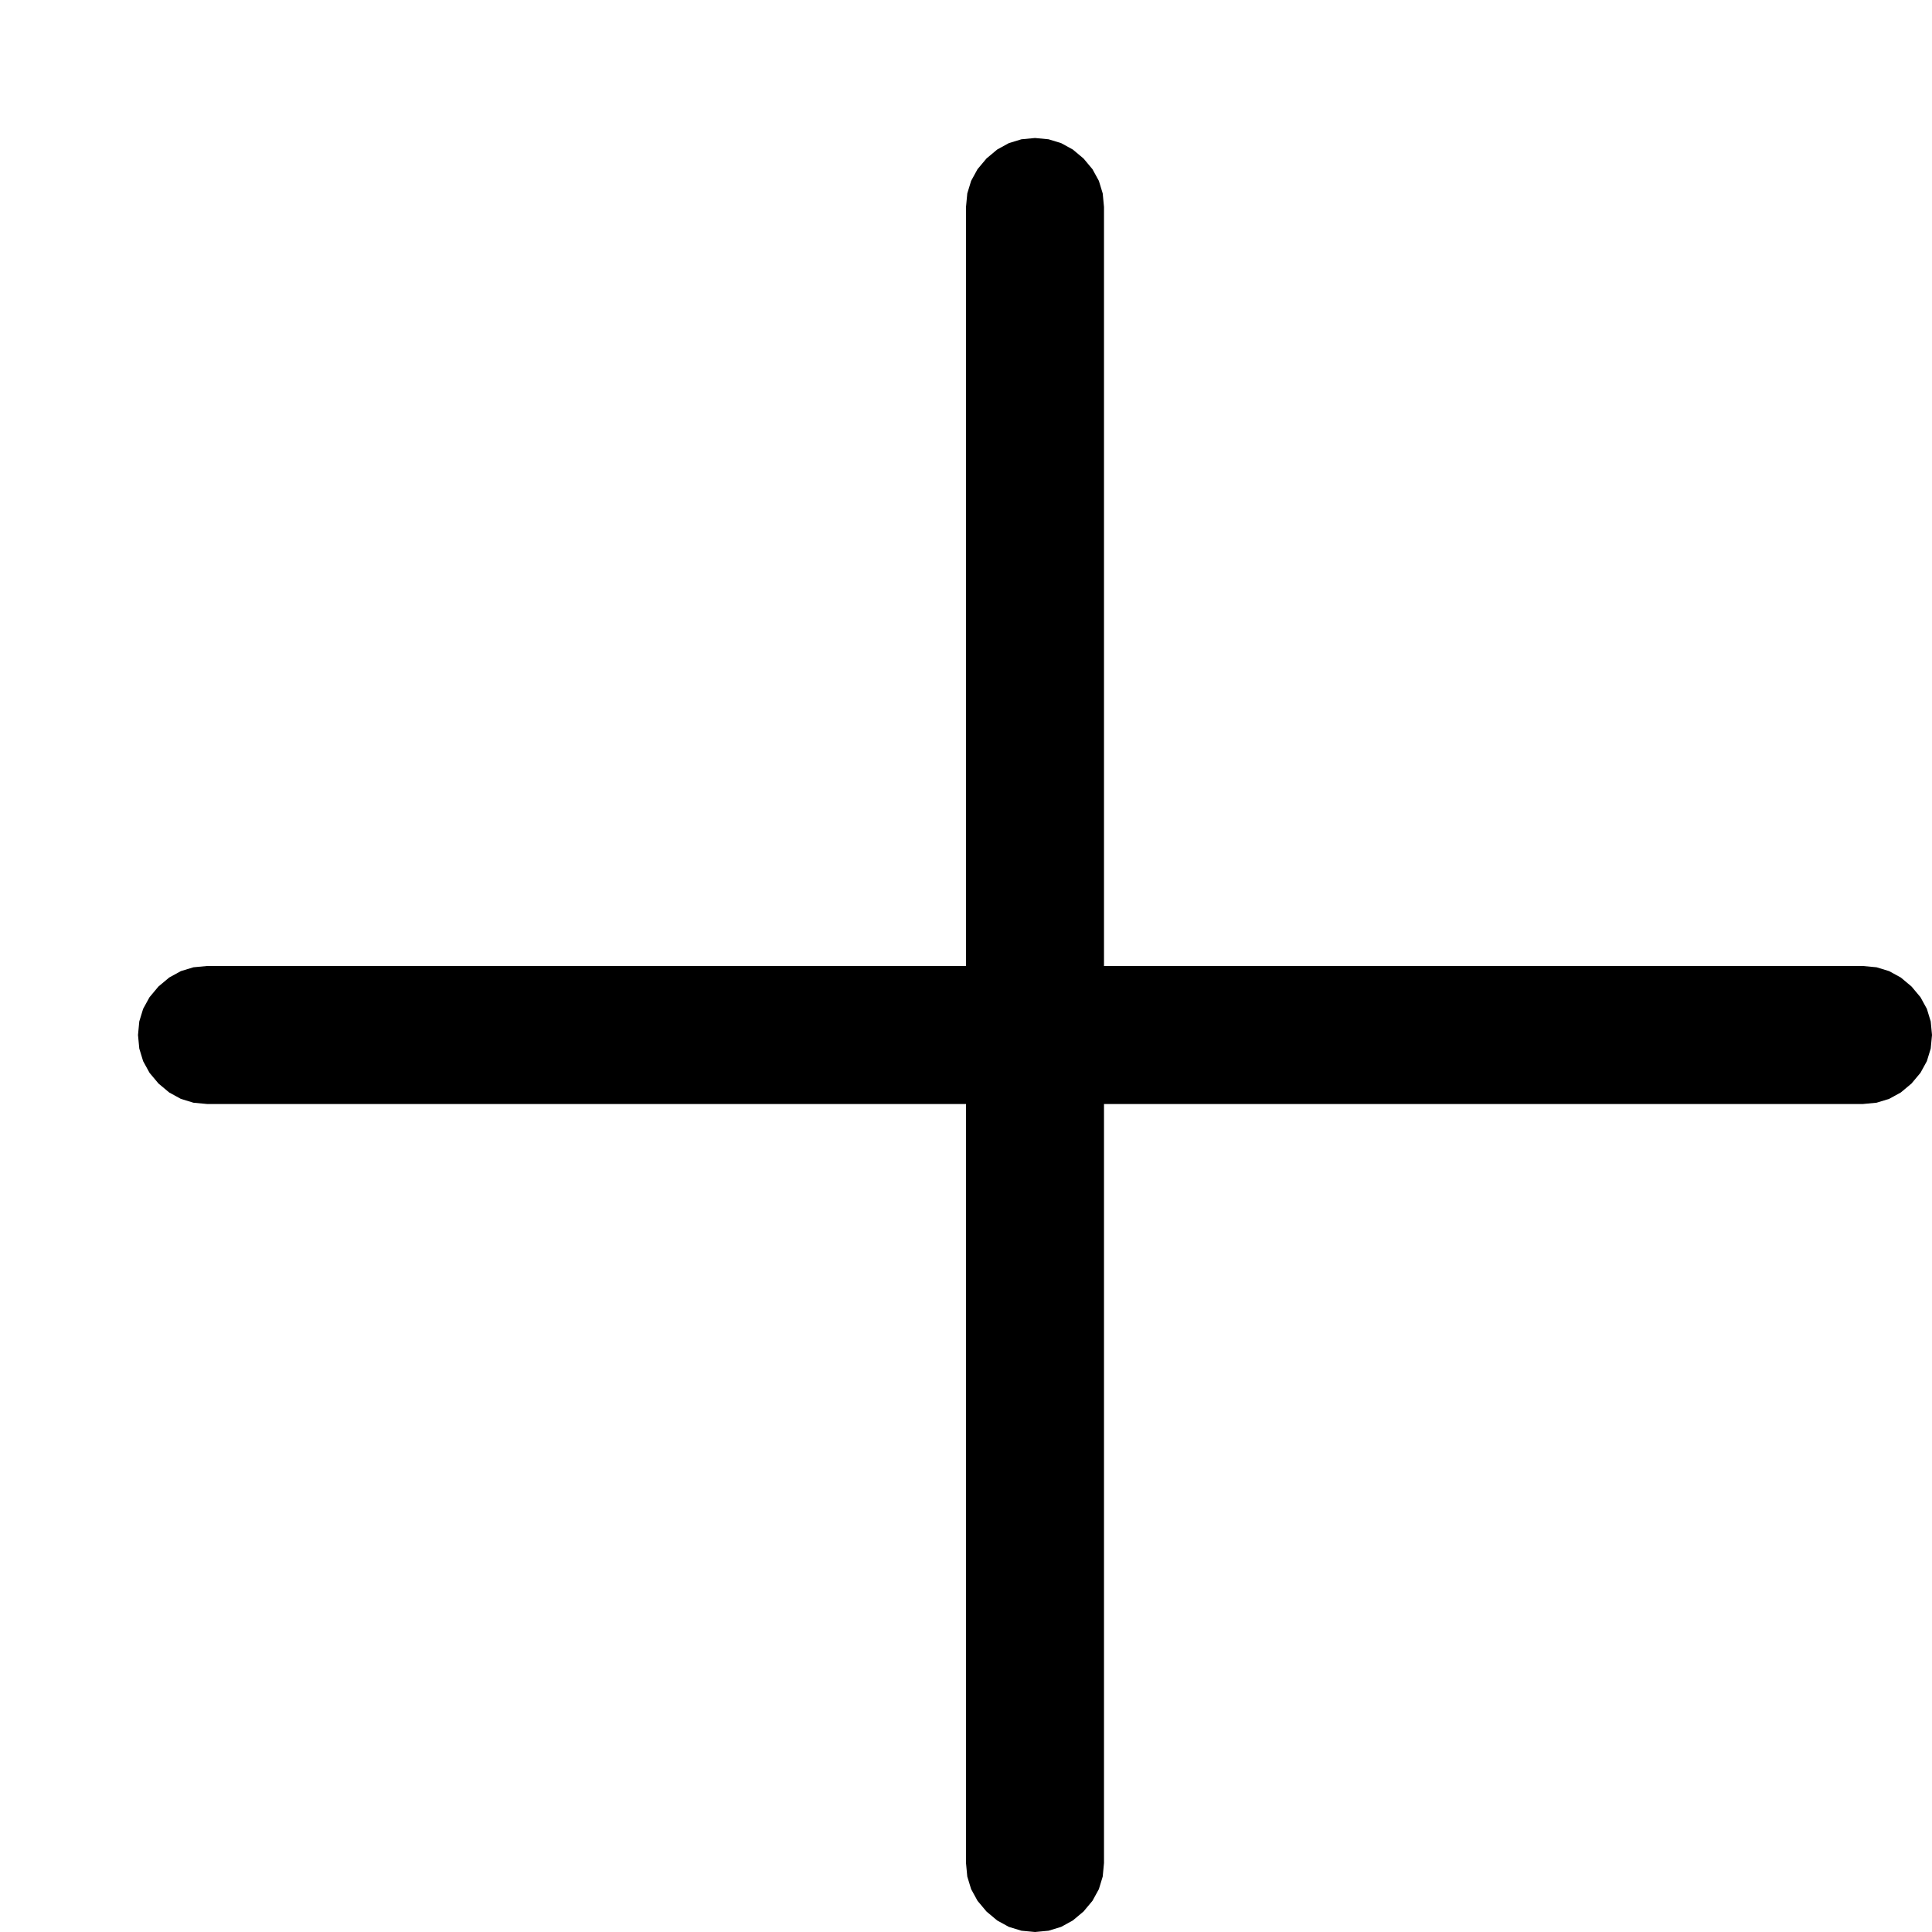
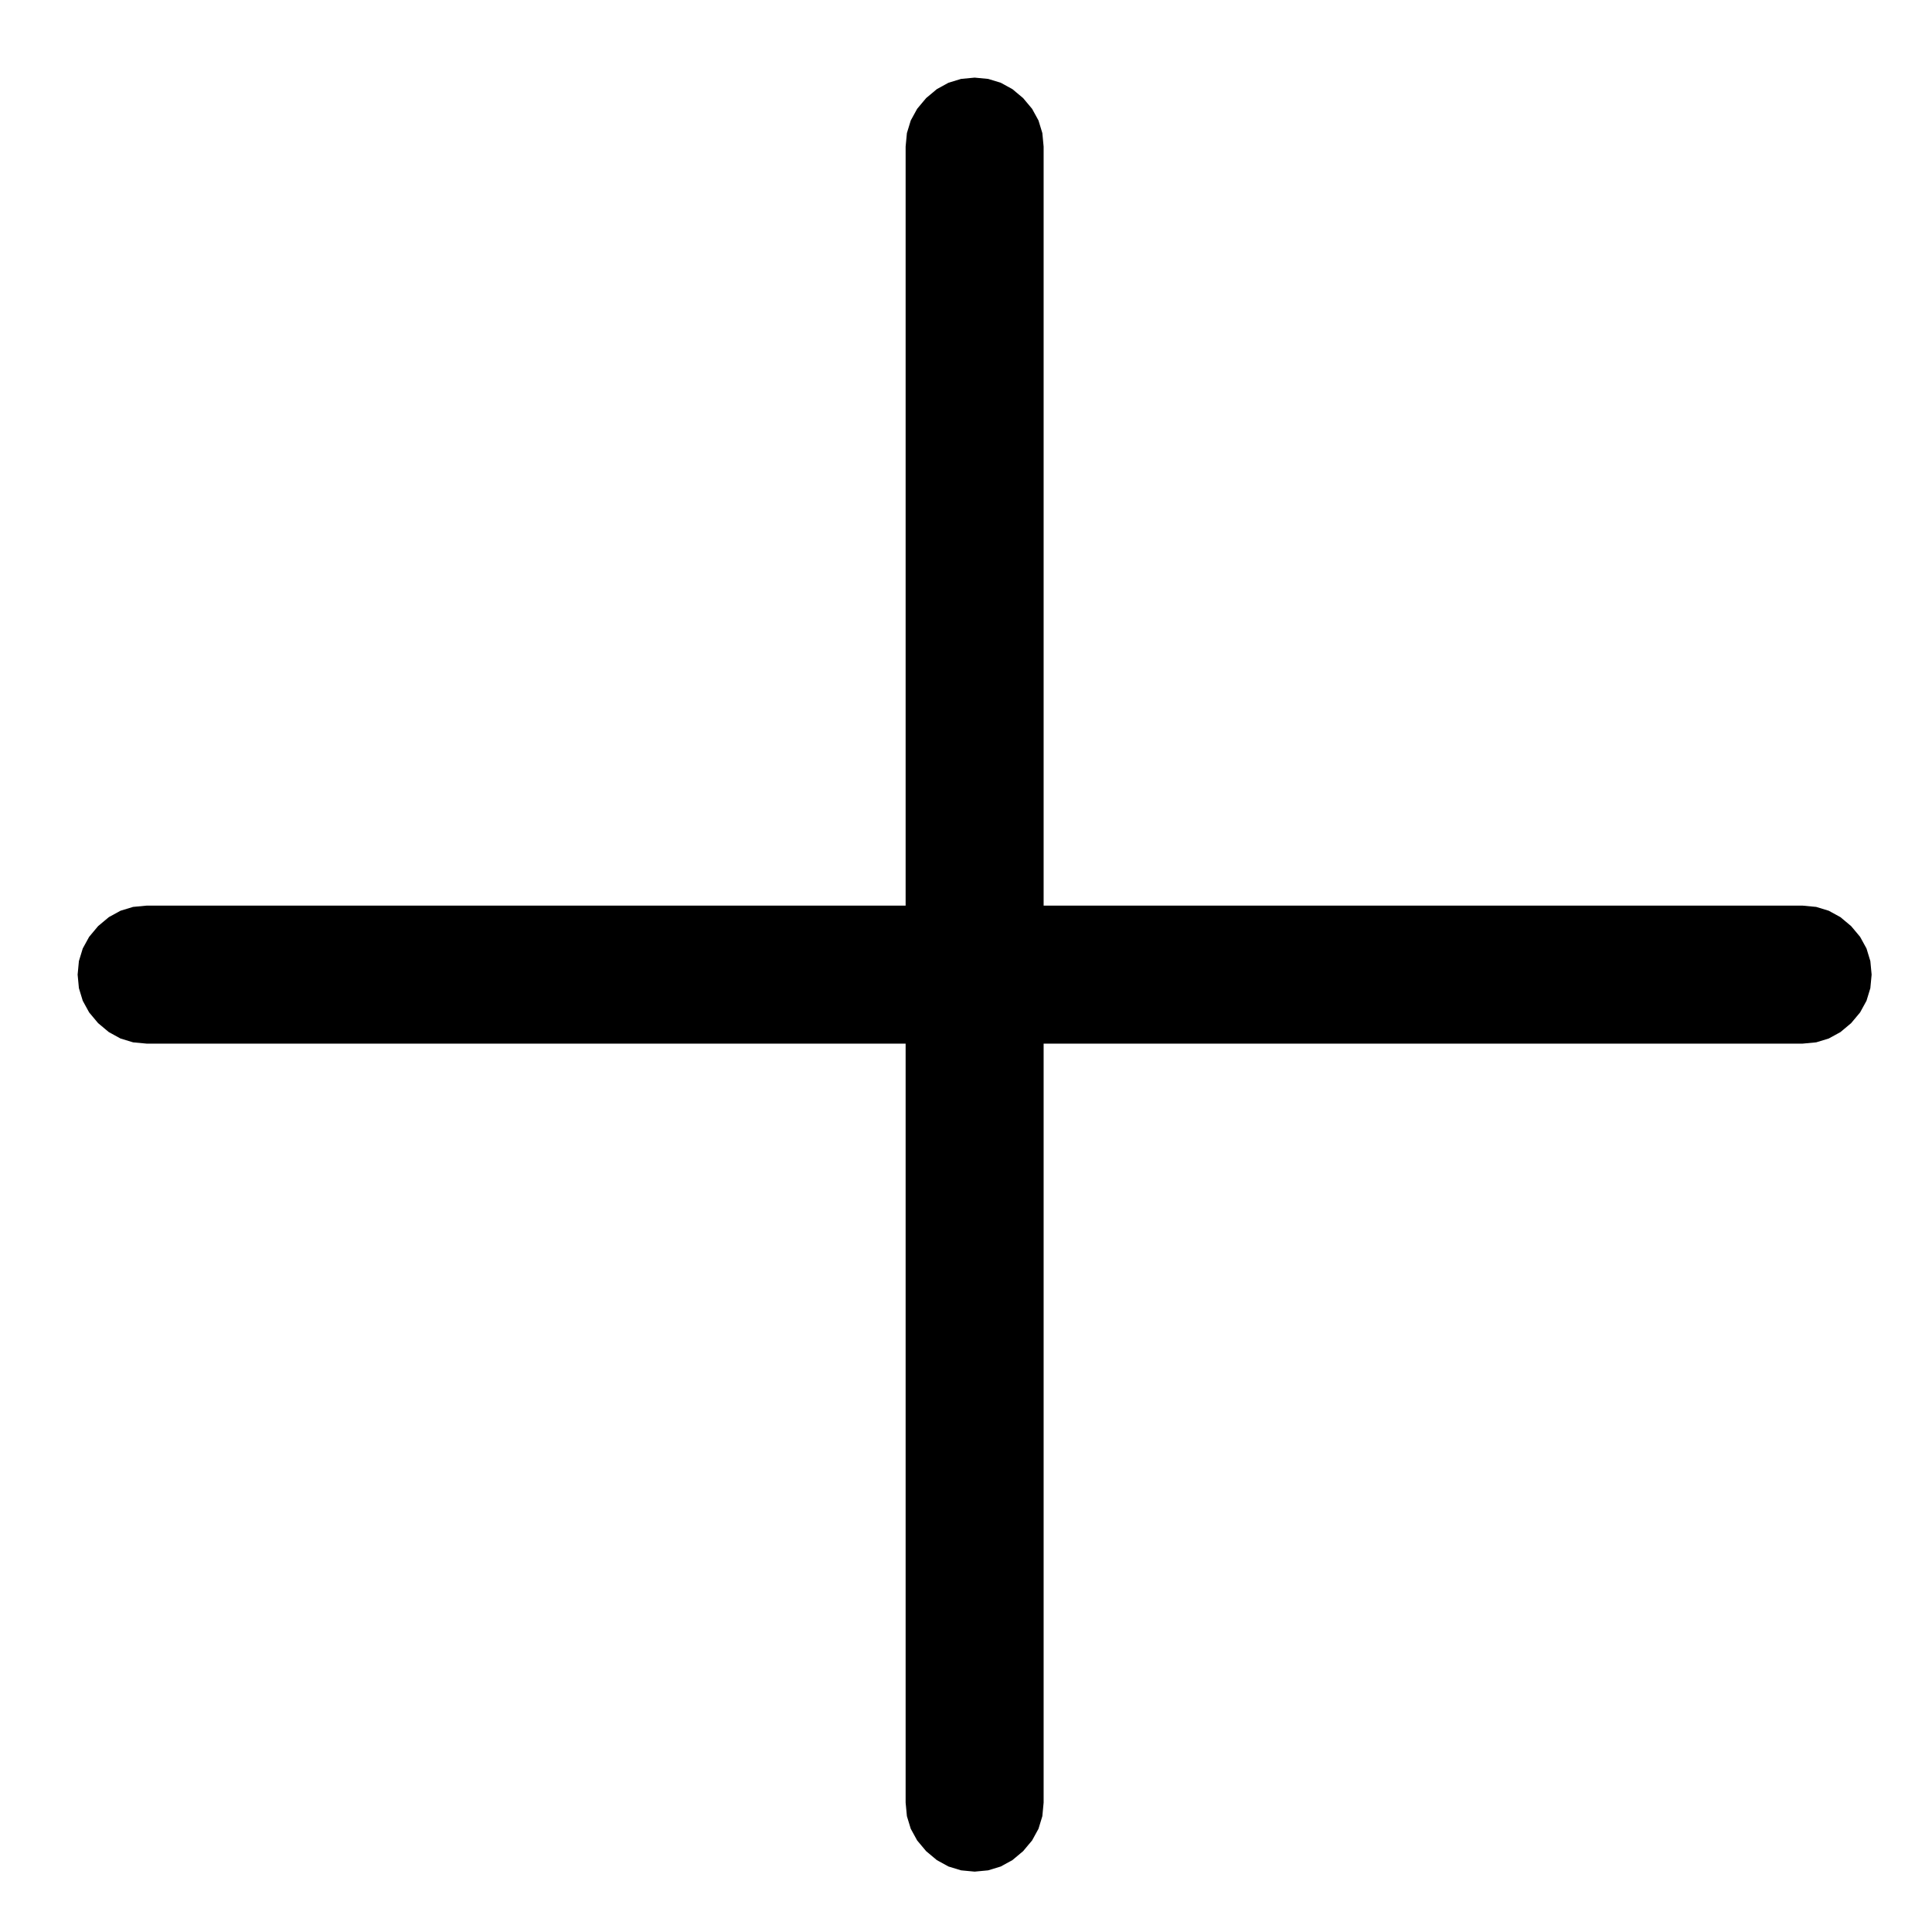
<svg xmlns="http://www.w3.org/2000/svg" height="16" width="16" viewBox="0 0 16 16">
  <g>
-     <path id="path1" transform="rotate(0,8,8) translate(0,0) scale(0.03571429,0.03571429)  " fill="#000000" d="M240,32L243.141,32.297 246.062,33.188 248.766,34.672 251.25,36.75 253.328,39.234 254.812,41.938 255.703,44.859 256,48 256,224 432,224 435.141,224.297 438.062,225.188 440.766,226.672 443.25,228.75 445.328,231.234 446.812,233.938 447.703,236.859 448,240 447.703,243.141 446.812,246.062 445.328,248.766 443.25,251.25 440.766,253.328 438.062,254.812 435.141,255.703 432,256 256,256 256,432 255.703,435.141 254.812,438.062 253.328,440.766 251.25,443.25 248.766,445.328 246.062,446.812 243.141,447.703 240,448 236.859,447.703 233.938,446.812 231.234,445.328 228.75,443.25 226.672,440.766 225.188,438.062 224.297,435.141 224,432 224,256 48,256 44.859,255.703 41.938,254.812 39.234,253.328 36.75,251.25 34.672,248.766 33.188,246.062 32.297,243.141 32,240 32.297,236.859 33.188,233.938 34.672,231.234 36.75,228.75 39.234,226.672 41.938,225.188 44.859,224.297 48,224 224,224 224,48 224.297,44.859 225.188,41.938 226.672,39.234 228.75,36.75 231.234,34.672 233.938,33.188 236.859,32.297 240,32z" />
+     <path id="path1" transform="rotate(0,8,8) translate(-0.5,-0.5) scale(0.03571429,0.03571429)  " fill="#000000" d="M240,32L243.141,32.297 246.062,33.188 248.766,34.672 251.25,36.75 253.328,39.234 254.812,41.938 255.703,44.859 256,48 256,224 432,224 435.141,224.297 438.062,225.188 440.766,226.672 443.25,228.75 445.328,231.234 446.812,233.938 447.703,236.859 448,240 447.703,243.141 446.812,246.062 445.328,248.766 443.25,251.25 440.766,253.328 438.062,254.812 435.141,255.703 432,256 256,256 256,432 255.703,435.141 254.812,438.062 253.328,440.766 251.25,443.25 248.766,445.328 246.062,446.812 243.141,447.703 240,448 236.859,447.703 233.938,446.812 231.234,445.328 228.75,443.25 226.672,440.766 225.188,438.062 224.297,435.141 224,432 224,256 48,256 44.859,255.703 41.938,254.812 39.234,253.328 36.75,251.25 34.672,248.766 33.188,246.062 32.297,243.141 32,240 32.297,236.859 33.188,233.938 34.672,231.234 36.75,228.75 39.234,226.672 41.938,225.188 44.859,224.297 48,224 224,224 224,48 224.297,44.859 225.188,41.938 226.672,39.234 228.75,36.75 231.234,34.672 233.938,33.188 236.859,32.297 240,32z" />
  </g>
</svg>
